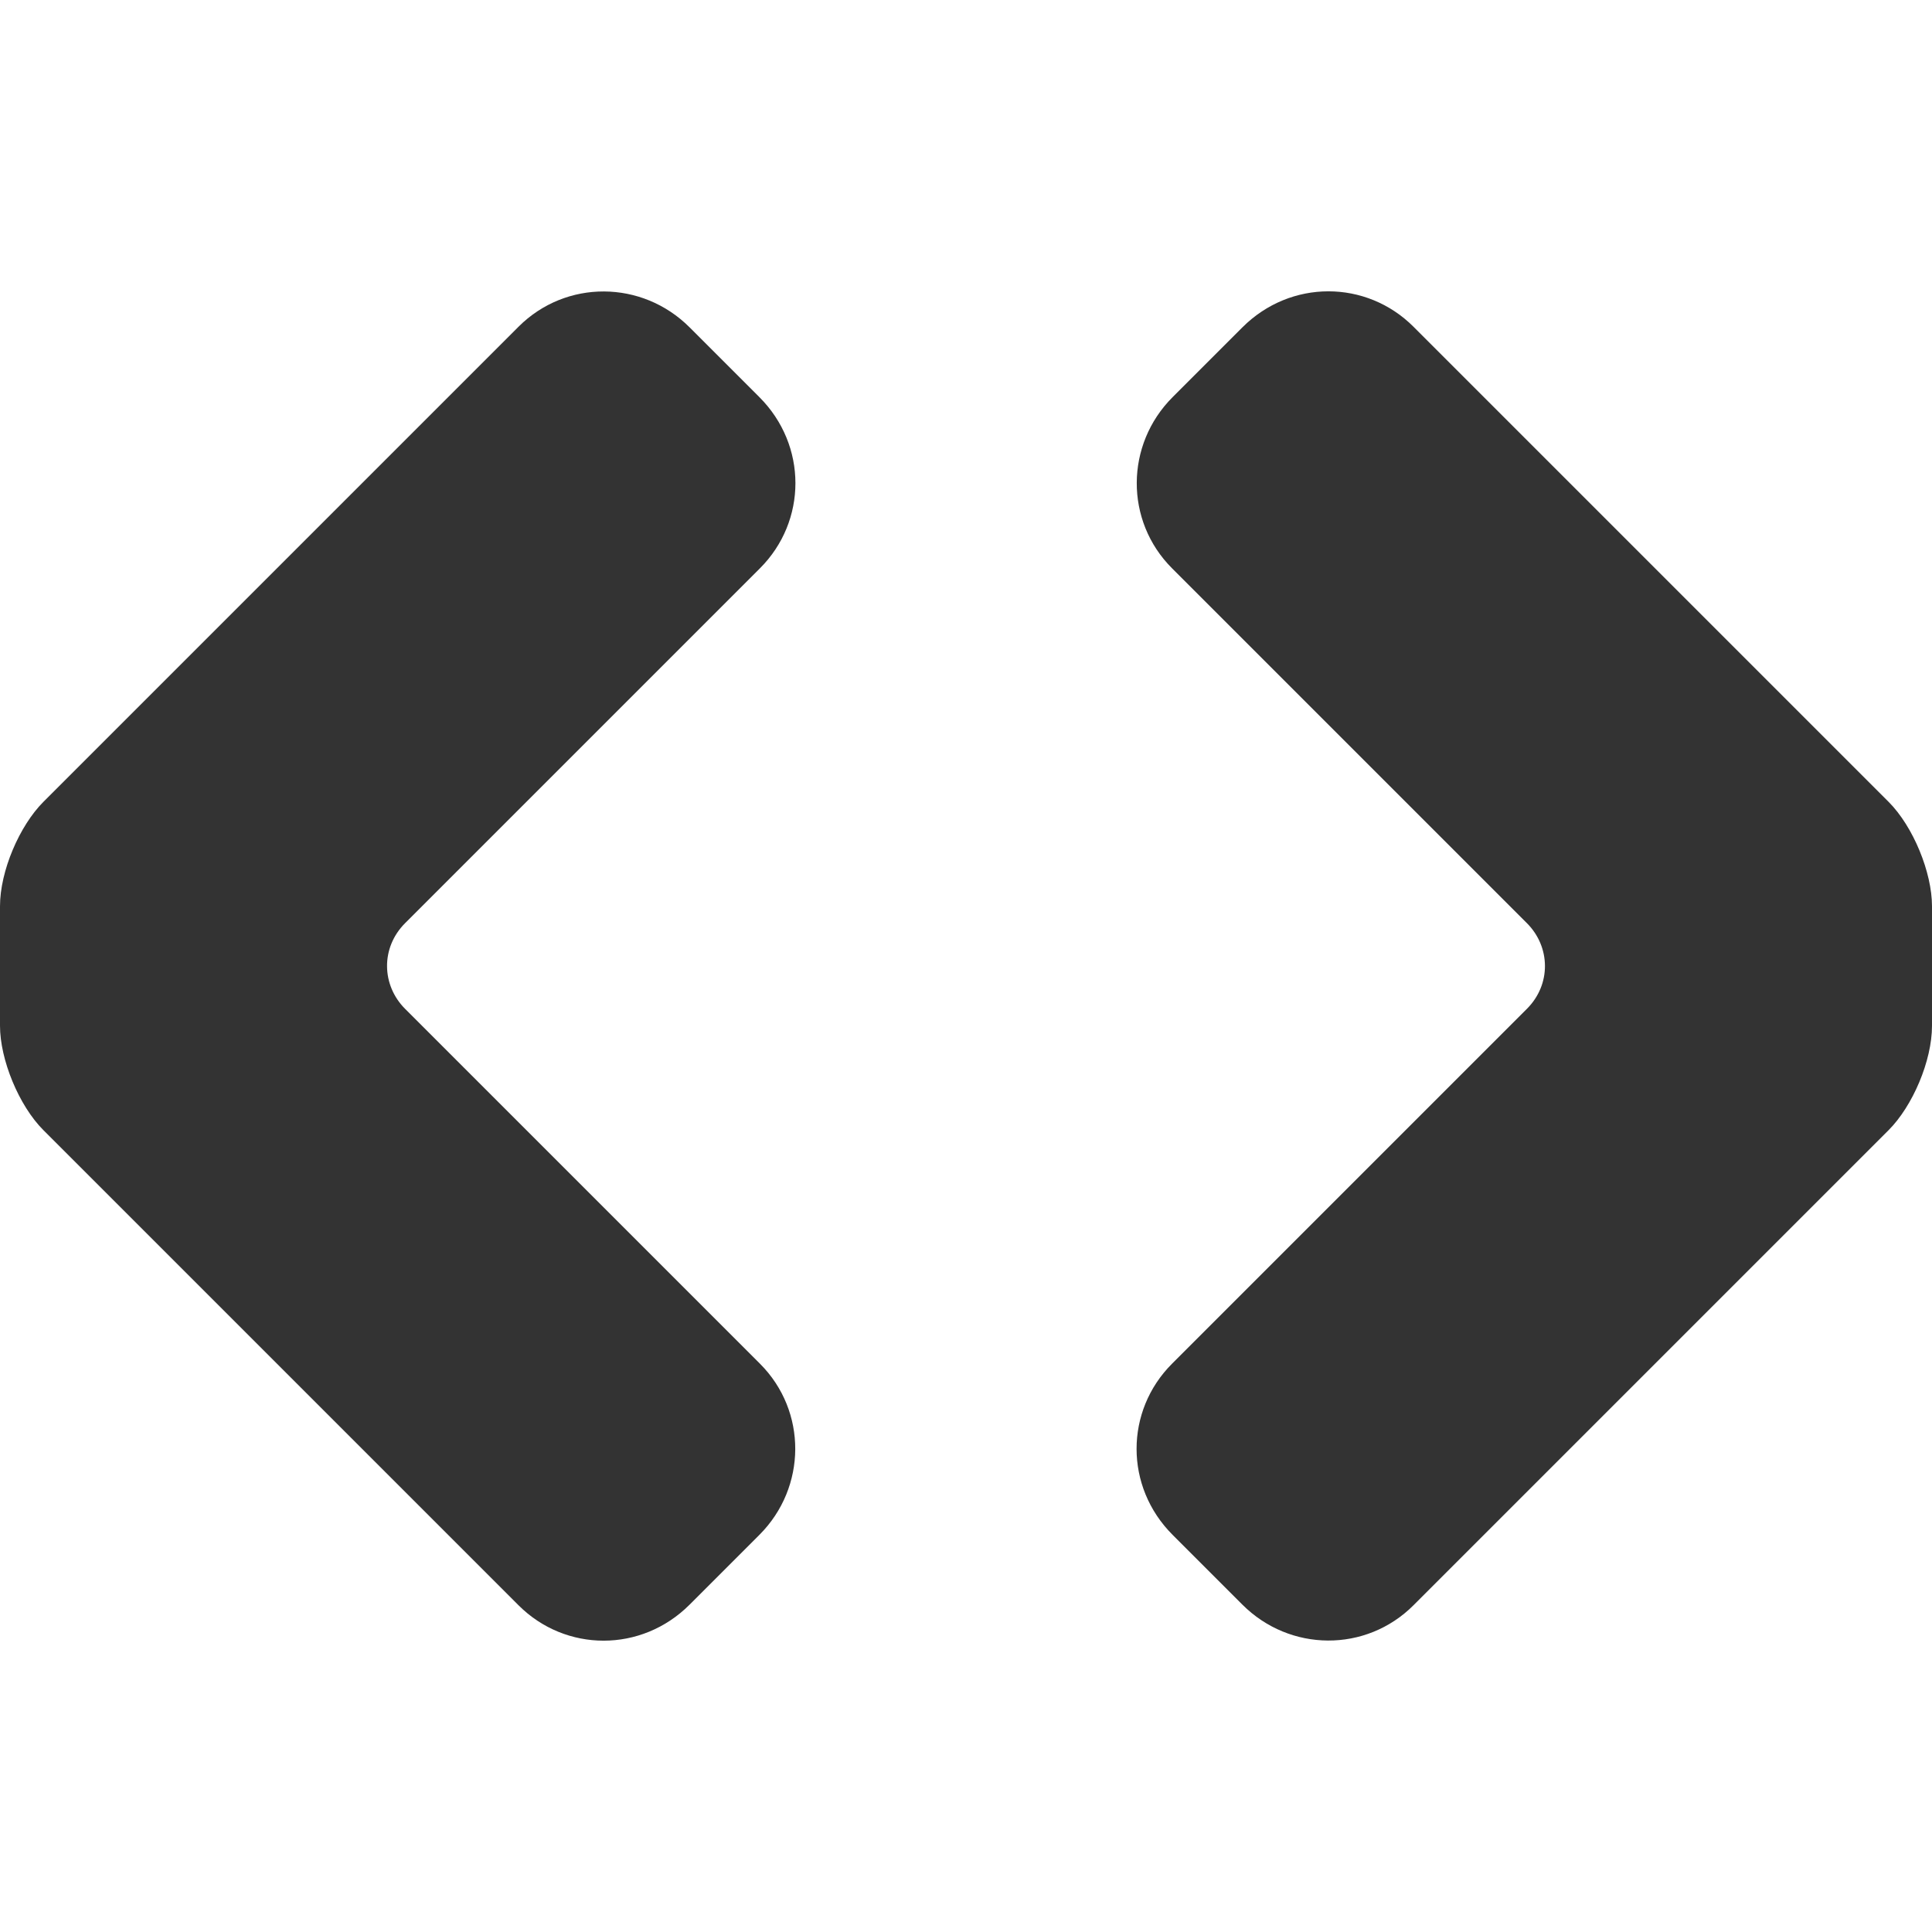
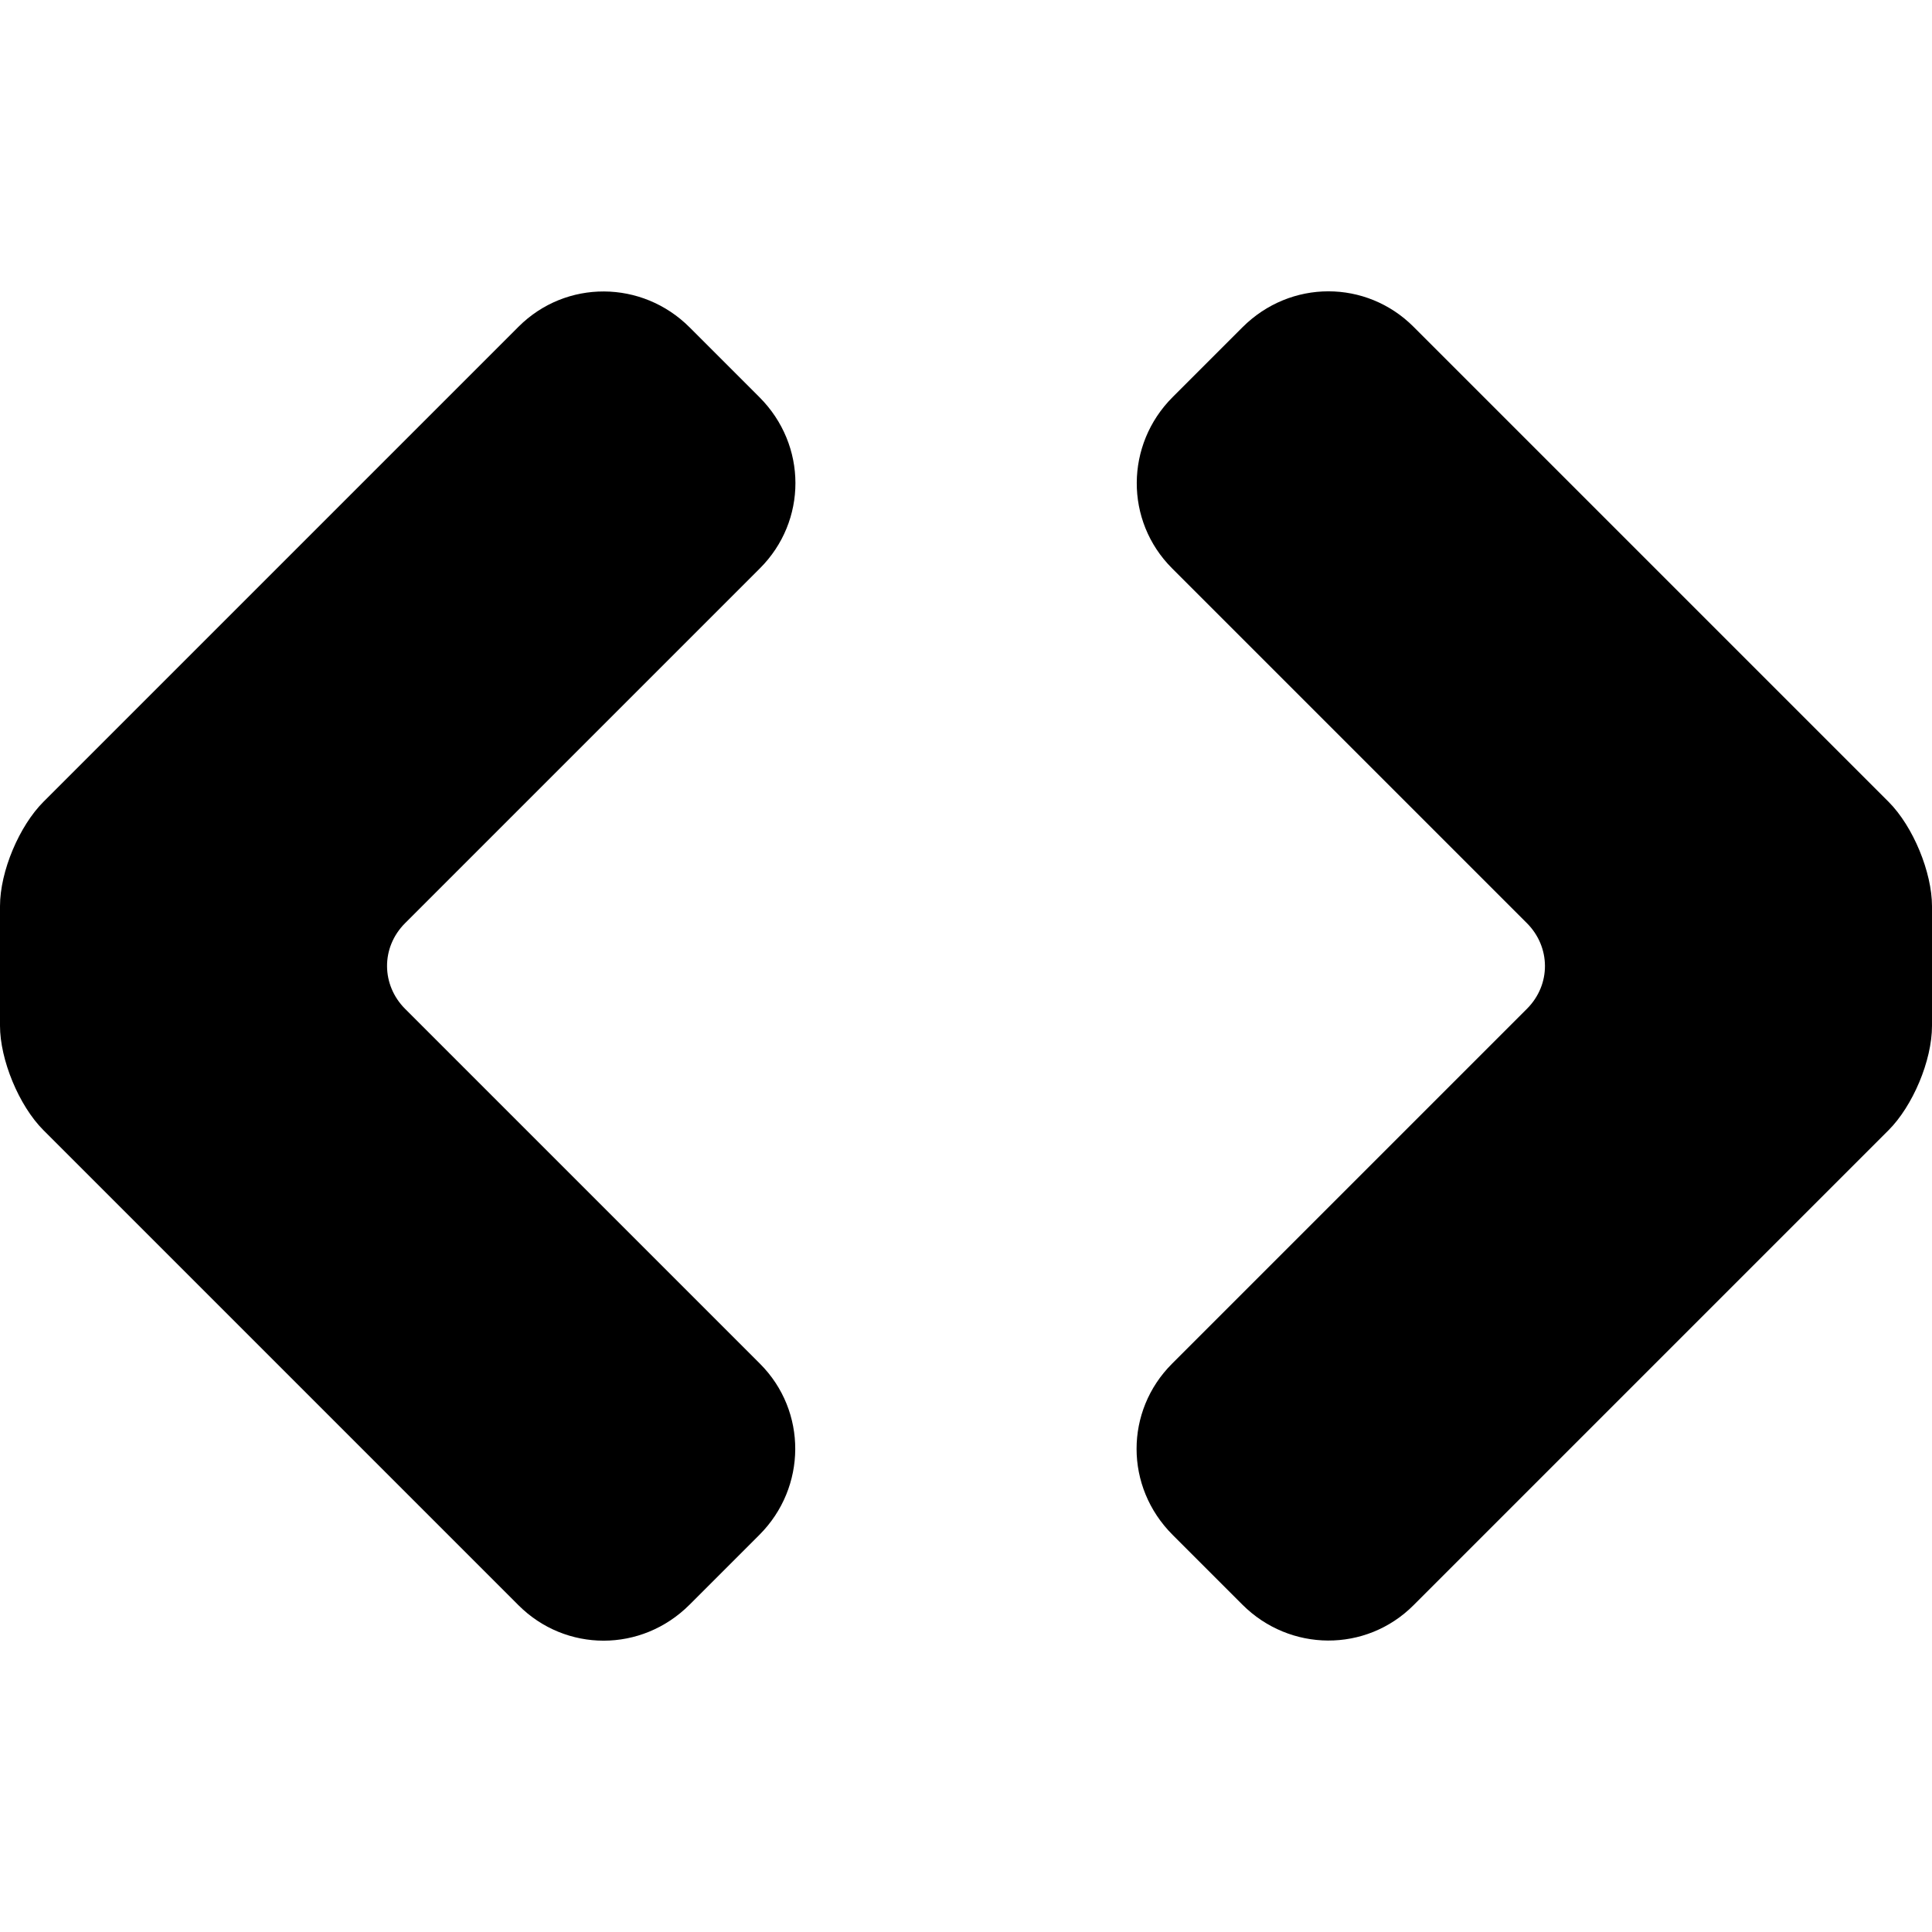
- <svg xmlns="http://www.w3.org/2000/svg" width="16" height="16" viewBox="0 0 16 16" class="code" style="height:16px;margin-right:8px;width:16px;perspective-origin:8px 8px;transform-origin:8px 8px;shape-rendering:geometricprecision;" version="1.1">
-   <path fill-rule="evenodd" class="" fill="currentColor" d="M0.36,6.64 L4.294,2.706 C4.687,2.313 5.318,2.318 5.711,2.711 L6.289,3.289 C6.688,3.688 6.684,4.316 6.294,4.706 L3.355,7.645 C3.152,7.848 3.159,8.159 3.355,8.355 L6.294,11.294 C6.686,11.686 6.682,12.318 6.289,12.711 L5.711,13.289 C5.312,13.688 4.684,13.684 4.294,13.294 L0.36,9.36 C0.155,9.155 0,8.774 0,8.495 L0,7.505 C0,7.214 0.161,6.839 0.36,6.64 Z M15.64,9.36 L11.706,13.294 C11.313,13.687 10.682,13.682 10.289,13.289 L9.711,12.711 C9.312,12.312 9.316,11.684 9.706,11.294 L12.645,8.355 C12.848,8.152 12.841,7.841 12.645,7.645 L9.706,4.706 C9.314,4.314 9.318,3.682 9.711,3.289 L10.289,2.711 C10.688,2.312 11.316,2.316 11.706,2.706 L15.64,6.64 C15.845,6.845 16,7.226 16,7.505 L16,8.495 C16,8.786 15.839,9.161 15.64,9.36 Z" style="display:inline;height:auto;min-height:0px;min-width:0px;overflow-x:visible;overflow-y:visible;width:auto;perspective-origin:0px 0px;transform-origin:0px 0px;fill:rgb(51, 51, 51);fill-rule:evenodd;shape-rendering:geometricprecision;d:path(&quot;M 0.36 6.64 L 4.294 2.706 C 4.687 2.313 5.318 2.318 5.711 2.711 L 6.289 3.289 C 6.688 3.688 6.684 4.316 6.294 4.706 L 3.355 7.645 C 3.152 7.848 3.159 8.159 3.355 8.355 L 6.294 11.294 C 6.686 11.686 6.682 12.318 6.289 12.711 L 5.711 13.289 C 5.312 13.688 4.684 13.684 4.294 13.294 L 0.36 9.36 C 0.155 9.155 0 8.774 0 8.495 L 0 7.505 C 0 7.214 0.161 6.839 0.36 6.64 Z M 15.64 9.36 L 11.706 13.294 C 11.313 13.687 10.682 13.682 10.289 13.289 L 9.711 12.711 C 9.312 12.312 9.316 11.684 9.706 11.294 L 12.645 8.355 C 12.848 8.152 12.841 7.841 12.645 7.645 L 9.706 4.706 C 9.314 4.314 9.318 3.682 9.711 3.289 L 10.289 2.711 C 10.688 2.312 11.316 2.316 11.706 2.706 L 15.64 6.64 C 15.845 6.845 16 7.226 16 7.505 L 16 8.495 C 16 8.786 15.839 9.161 15.64 9.36 Z&quot;);" />
+ <svg xmlns="http://www.w3.org/2000/svg" width="16" height="16" viewBox="0 0 16 16" version="1.1">
+   <path fill-rule="evenodd" fill="currentColor" d="M0.36,6.64 L4.294,2.706 C4.687,2.313 5.318,2.318 5.711,2.711 L6.289,3.289 C6.688,3.688 6.684,4.316 6.294,4.706 L3.355,7.645 C3.152,7.848 3.159,8.159 3.355,8.355 L6.294,11.294 C6.686,11.686 6.682,12.318 6.289,12.711 L5.711,13.289 C5.312,13.688 4.684,13.684 4.294,13.294 L0.36,9.36 C0.155,9.155 0,8.774 0,8.495 L0,7.505 C0,7.214 0.161,6.839 0.36,6.64 Z M15.64,9.36 L11.706,13.294 C11.313,13.687 10.682,13.682 10.289,13.289 L9.711,12.711 C9.312,12.312 9.316,11.684 9.706,11.294 L12.645,8.355 C12.848,8.152 12.841,7.841 12.645,7.645 L9.706,4.706 C9.314,4.314 9.318,3.682 9.711,3.289 L10.289,2.711 C10.688,2.312 11.316,2.316 11.706,2.706 L15.64,6.64 C15.845,6.845 16,7.226 16,7.505 L16,8.495 C16,8.786 15.839,9.161 15.64,9.36 Z" />
</svg>
